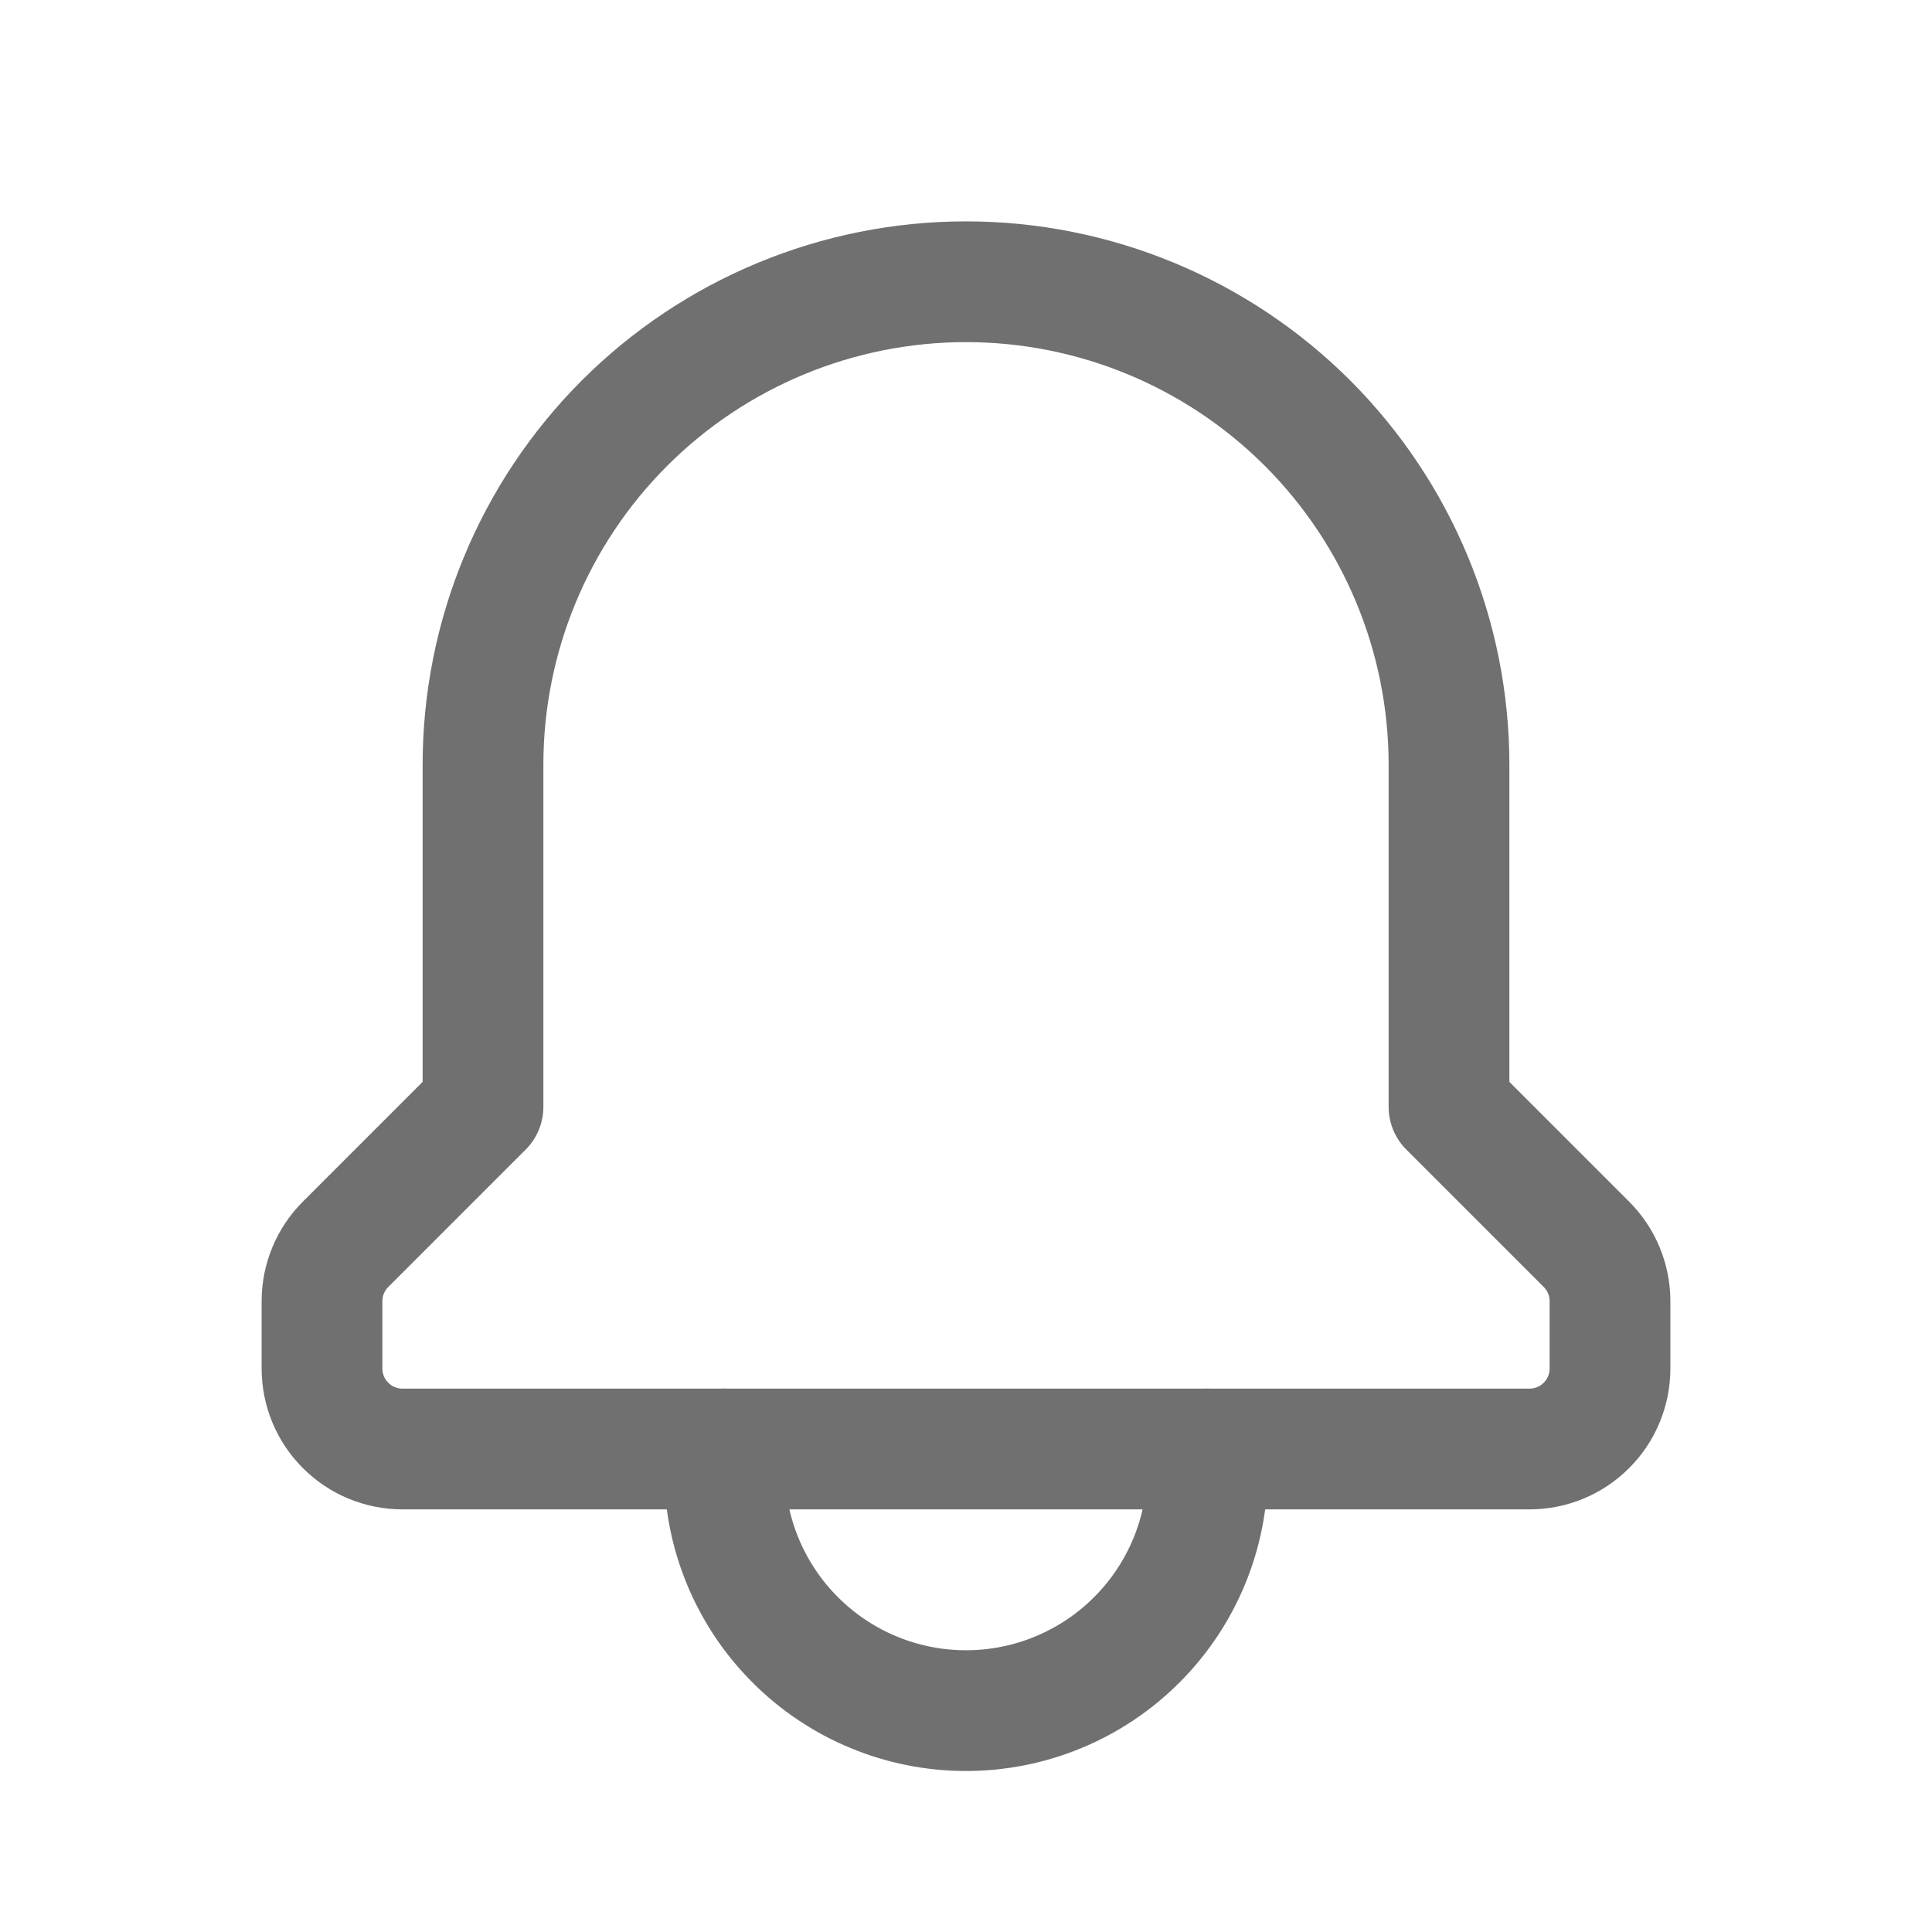
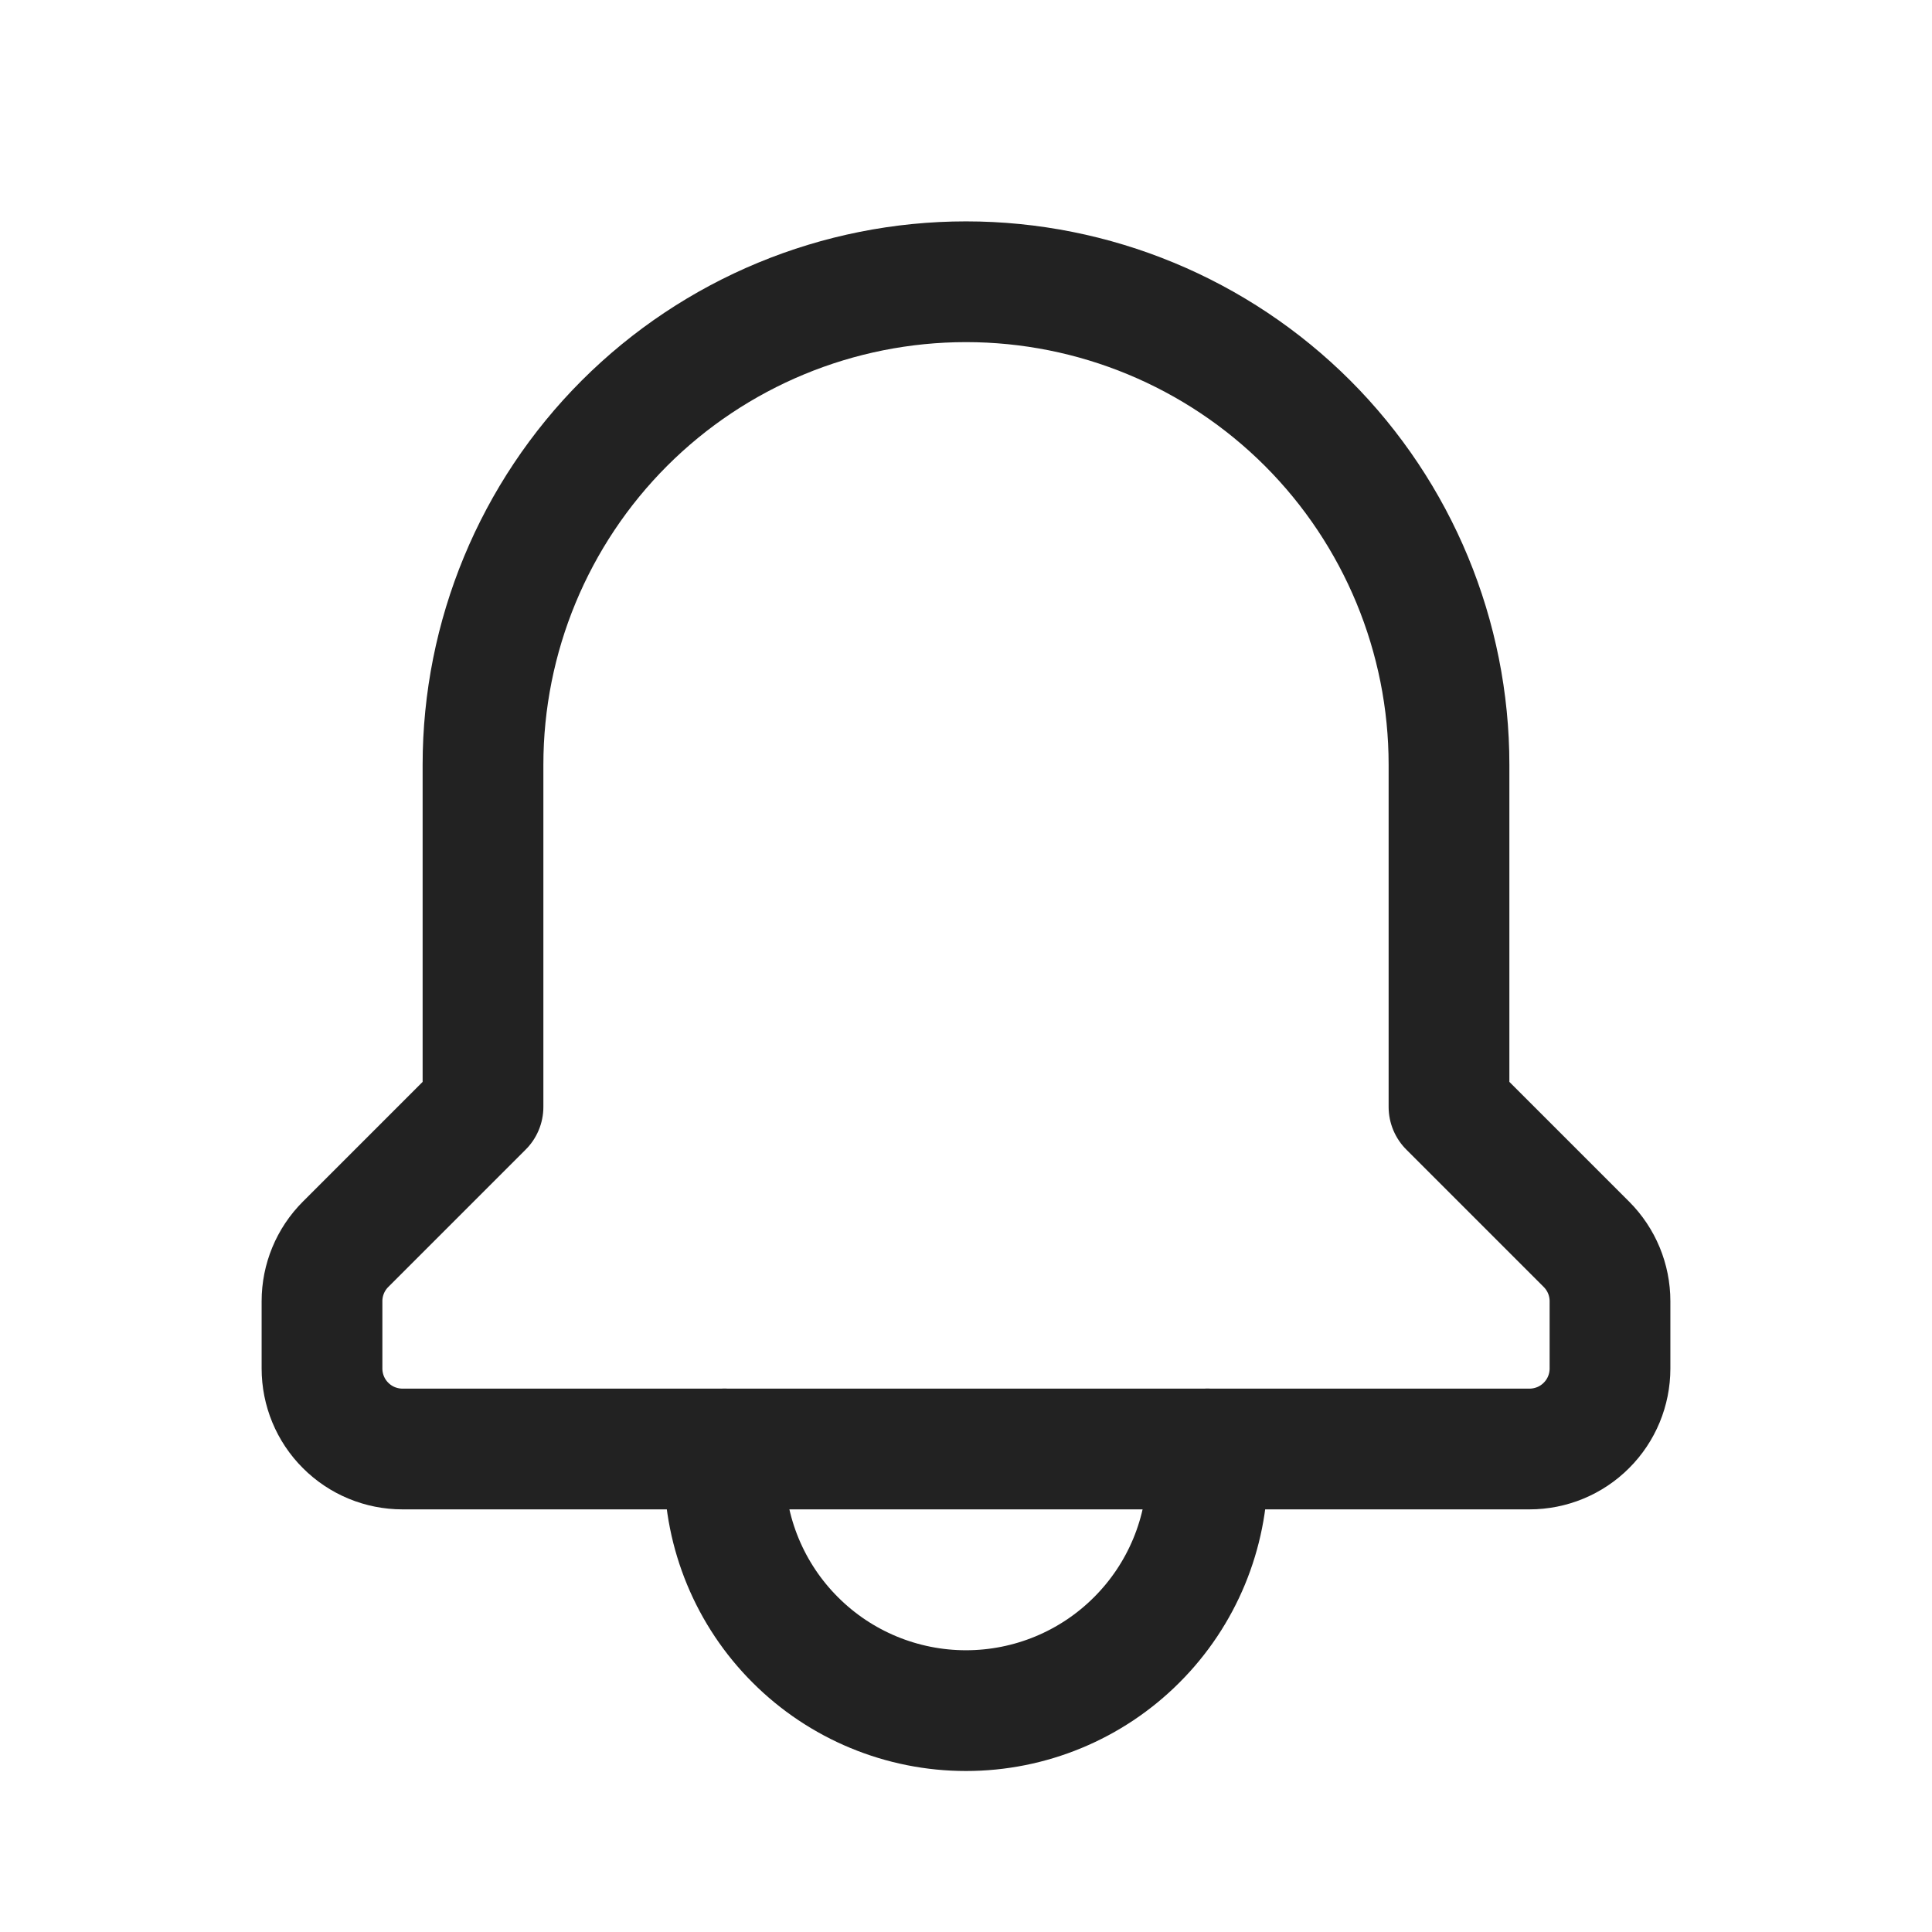
<svg xmlns="http://www.w3.org/2000/svg" width="24" height="24" viewBox="0 0 24 24" fill="none">
-   <path d="M18 13.75L19.707 15.457C19.895 15.645 20 15.899 20 16.164V17C20 17.265 19.895 17.52 19.707 17.707C19.52 17.895 19.265 18 19 18H5C4.735 18 4.48 17.895 4.293 17.707C4.105 17.52 4 17.265 4 17V16.164C4 15.899 4.105 15.645 4.293 15.457L6 13.75V9.5C6 7.909 6.632 6.383 7.757 5.257C8.883 4.132 10.409 3.5 12 3.5C13.591 3.5 15.117 4.132 16.243 5.257C17.368 6.383 18 7.909 18 9.5V13.75Z" stroke="#707070" stroke-width="1.5" stroke-linecap="round" stroke-linejoin="round" />
-   <path d="M9 18V18.25C9 19.046 9.316 19.809 9.879 20.371C10.441 20.934 11.204 21.25 12 21.25C12.796 21.25 13.559 20.934 14.121 20.371C14.684 19.809 15 19.046 15 18.25V18" stroke="#707070" stroke-width="1.5" stroke-linecap="round" stroke-linejoin="round" />
+   <path d="M18 13.75L19.707 15.457C19.895 15.645 20 15.899 20 16.164V17C20 17.265 19.895 17.52 19.707 17.707C19.52 17.895 19.265 18 19 18H5C4.735 18 4.48 17.895 4.293 17.707C4.105 17.52 4 17.265 4 17V16.164C4 15.899 4.105 15.645 4.293 15.457L6 13.75V9.5C6 7.909 6.632 6.383 7.757 5.257C8.883 4.132 10.409 3.5 12 3.5C13.591 3.5 15.117 4.132 16.243 5.257C17.368 6.383 18 7.909 18 9.5V13.75Z" stroke="#222222" stroke-width="1.5" stroke-linecap="round" stroke-linejoin="round" />
+   <path d="M9 18V18.25C9 19.046 9.316 19.809 9.879 20.371C10.441 20.934 11.204 21.25 12 21.25C12.796 21.25 13.559 20.934 14.121 20.371C14.684 19.809 15 19.046 15 18.25V18" stroke="#222222" stroke-width="1.5" stroke-linecap="round" stroke-linejoin="round" />
</svg>
